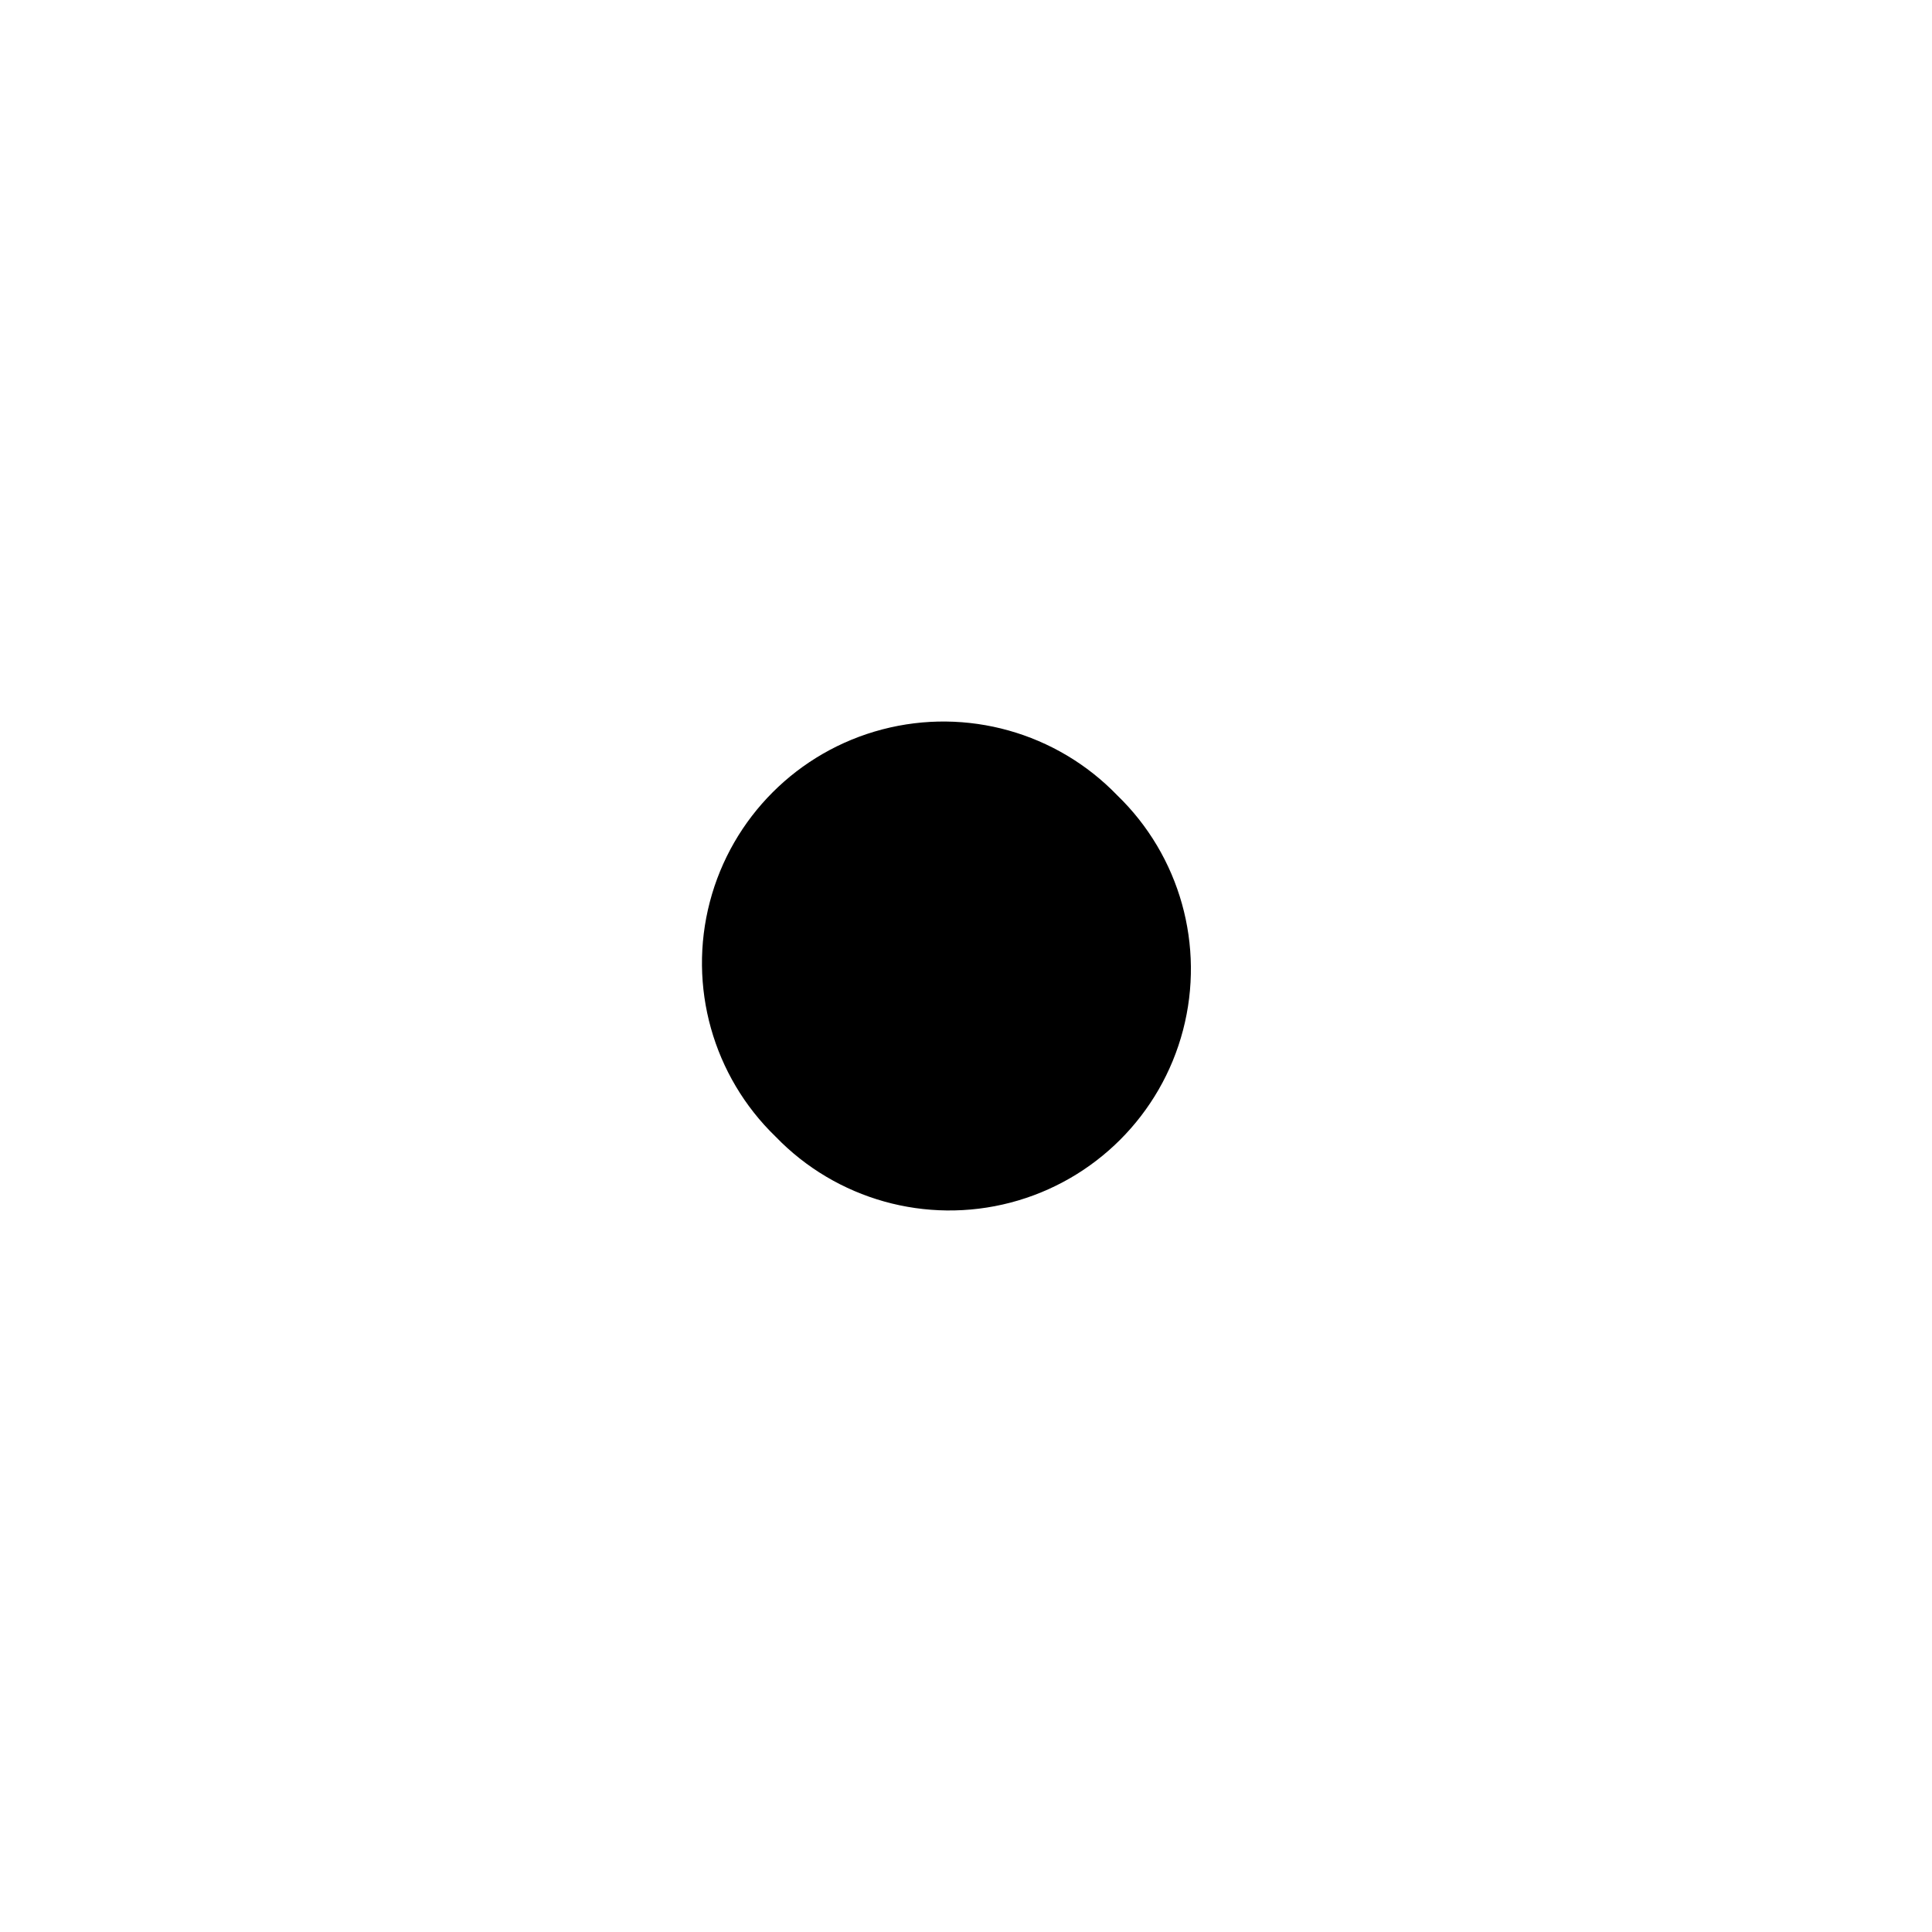
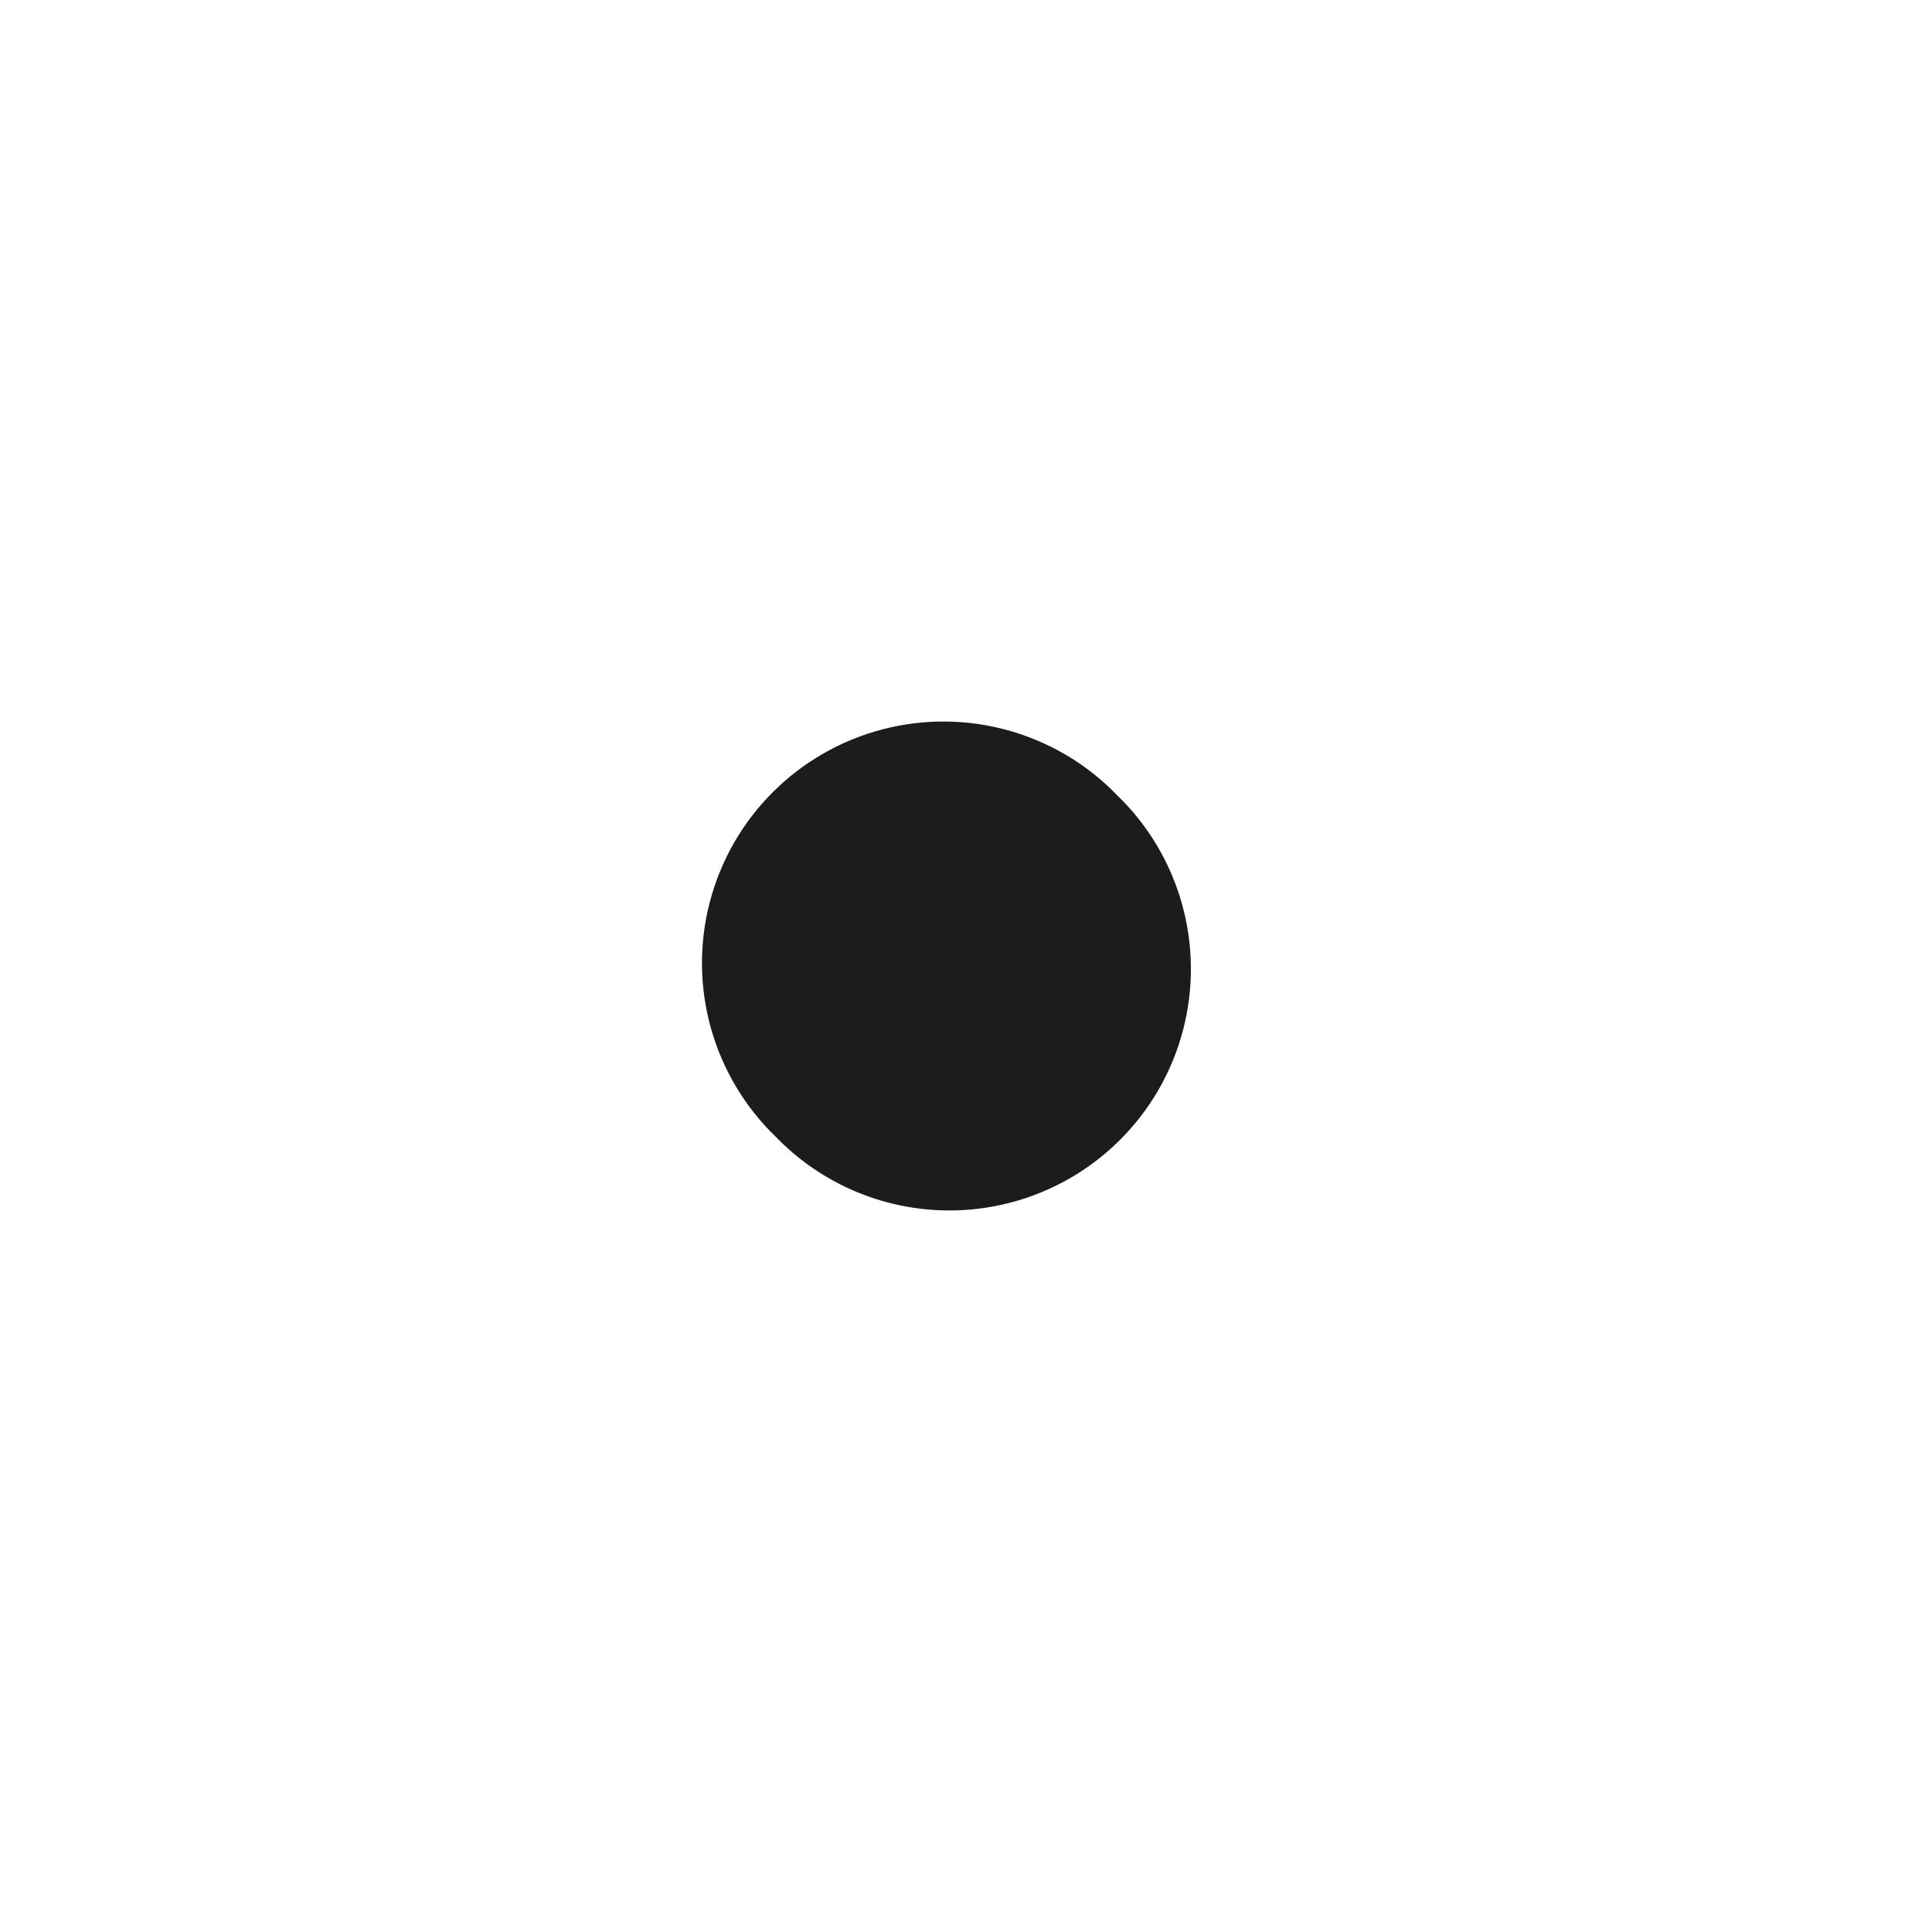
<svg xmlns="http://www.w3.org/2000/svg" id="vector" width="16" height="16" viewBox="0 0 16 16">
-   <path fill="@color/nt_1C1C1C_F2F2F2" d="M7.838,8m1.414,-1.414a2,2 0,1 1,-2.828 2.828a2,2 89.105,1 1,2.828 -2.828" id="path_0" />
+   <path fill="#1C1C1C" d="M7.838,8m1.414,-1.414a2,2 0,1 1,-2.828 2.828a2,2 89.105,1 1,2.828 -2.828" id="path_0" />
</svg>
